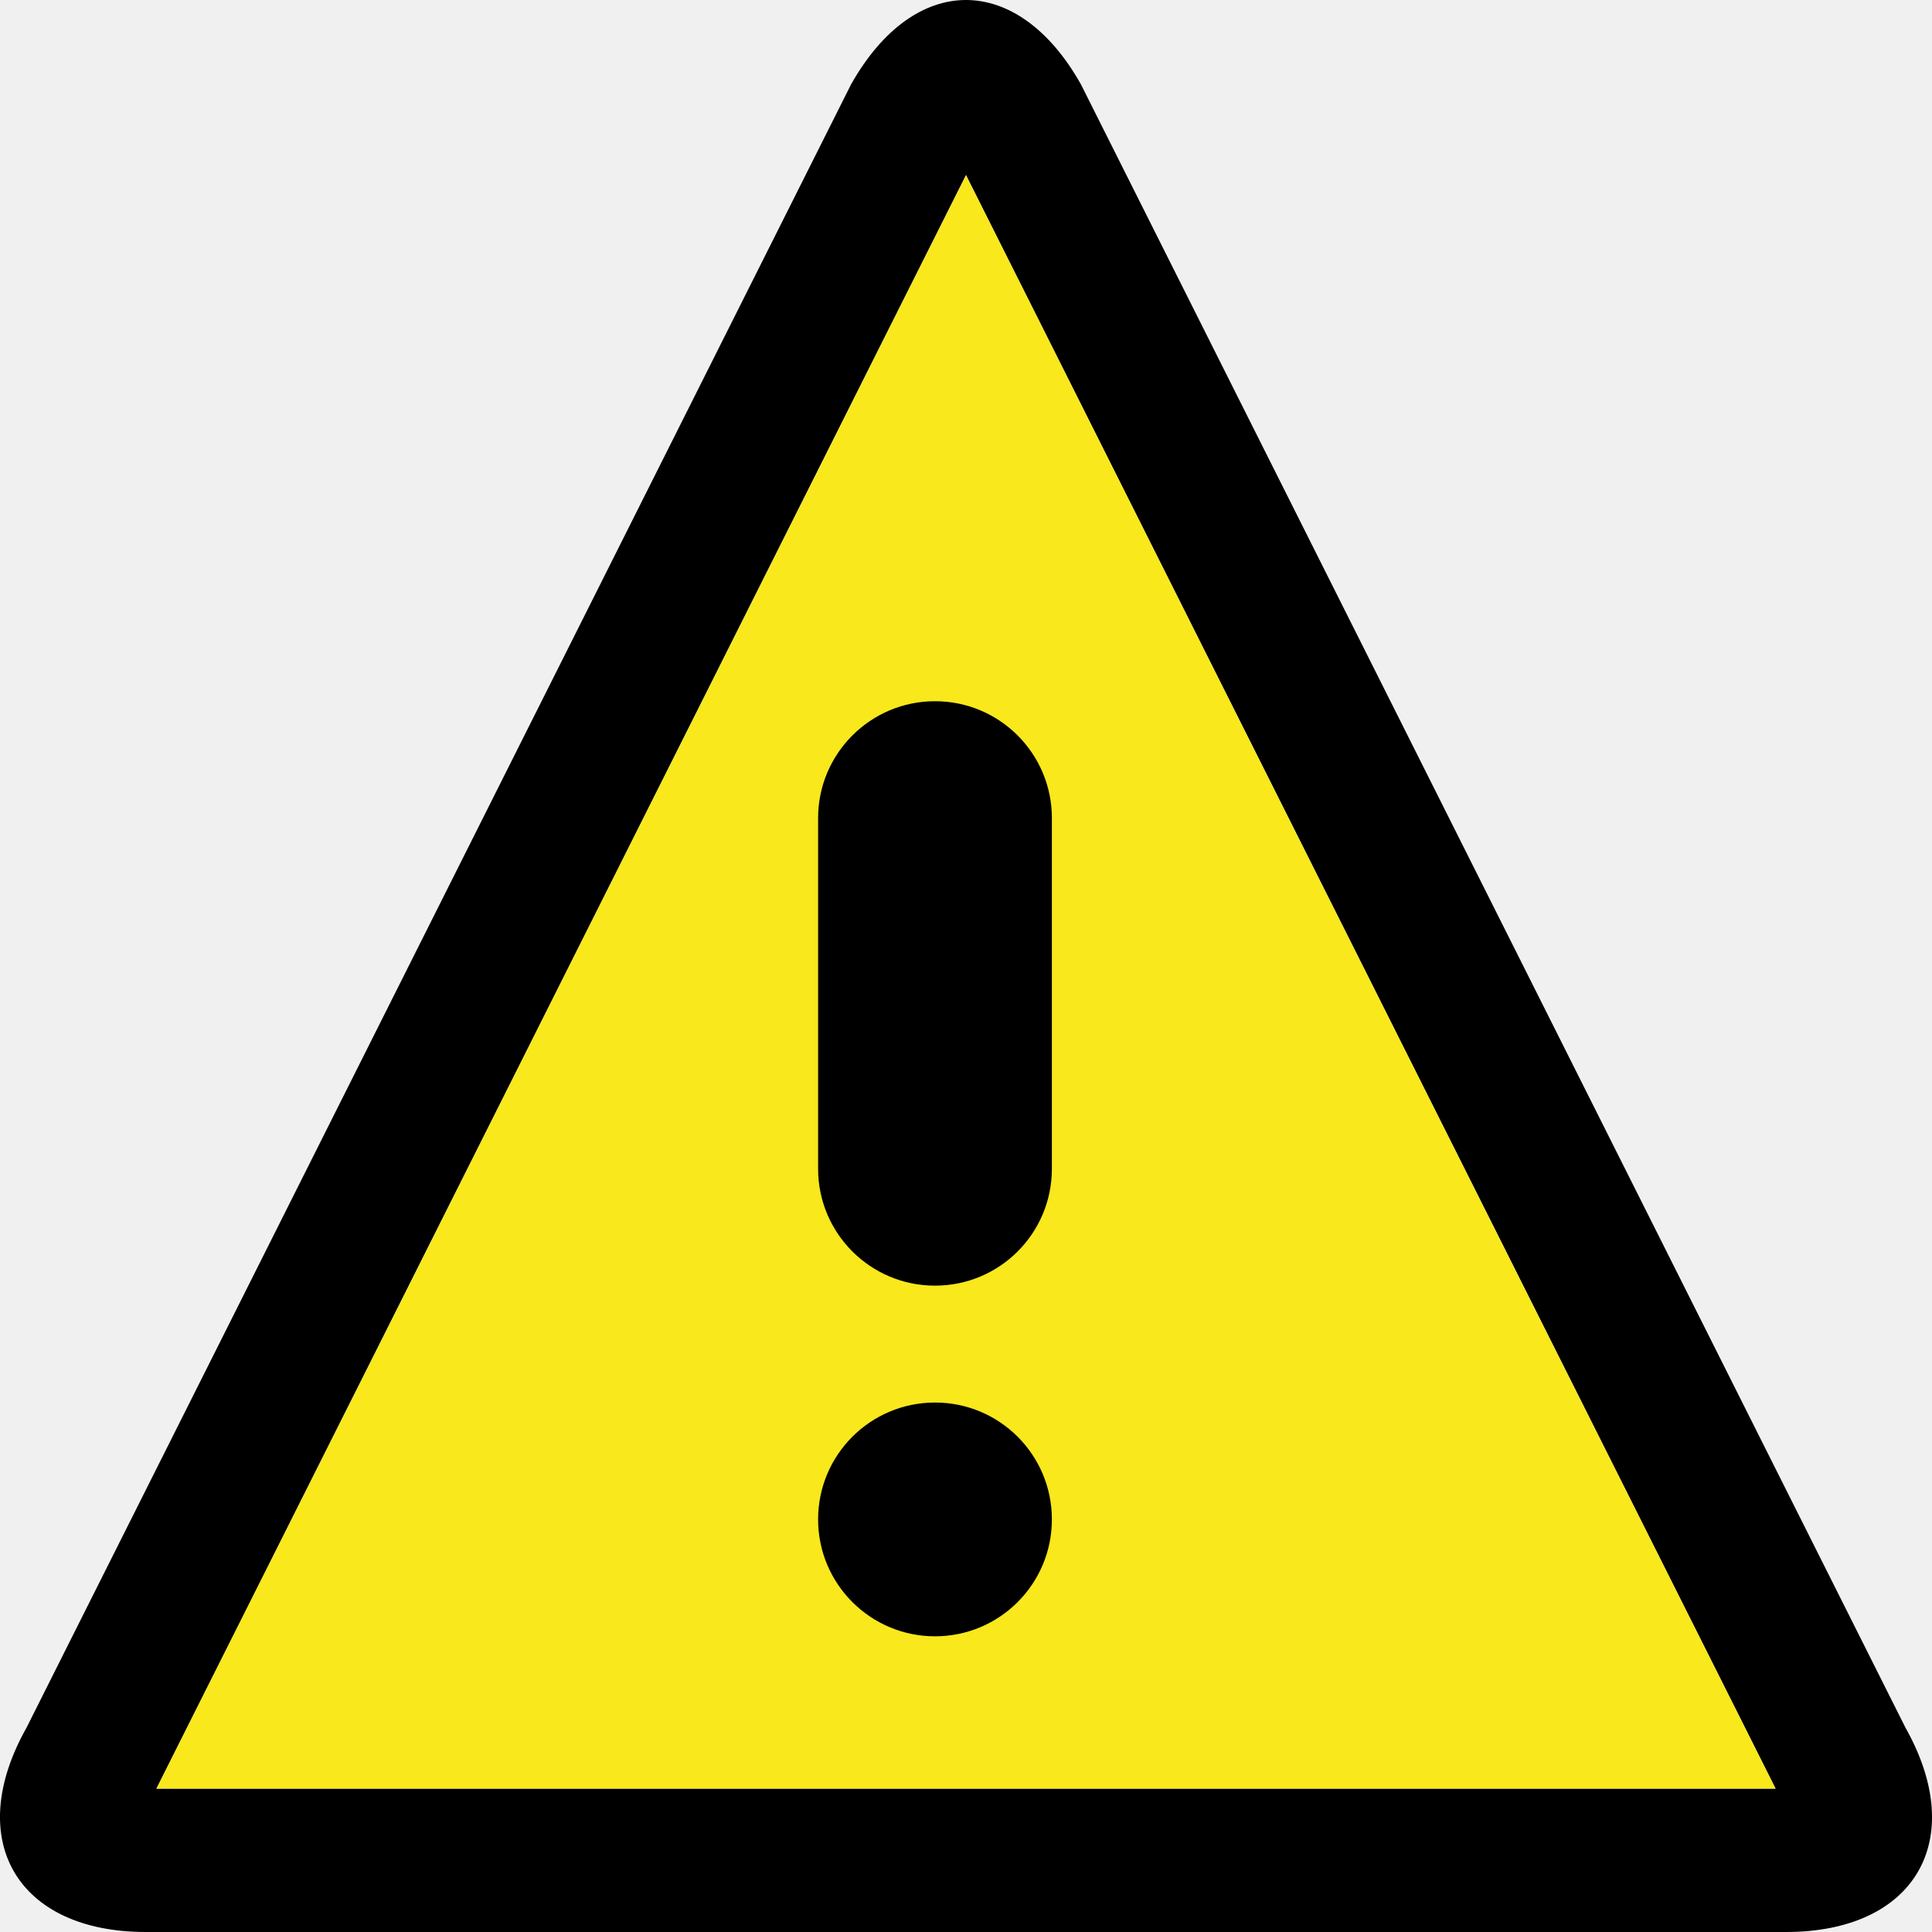
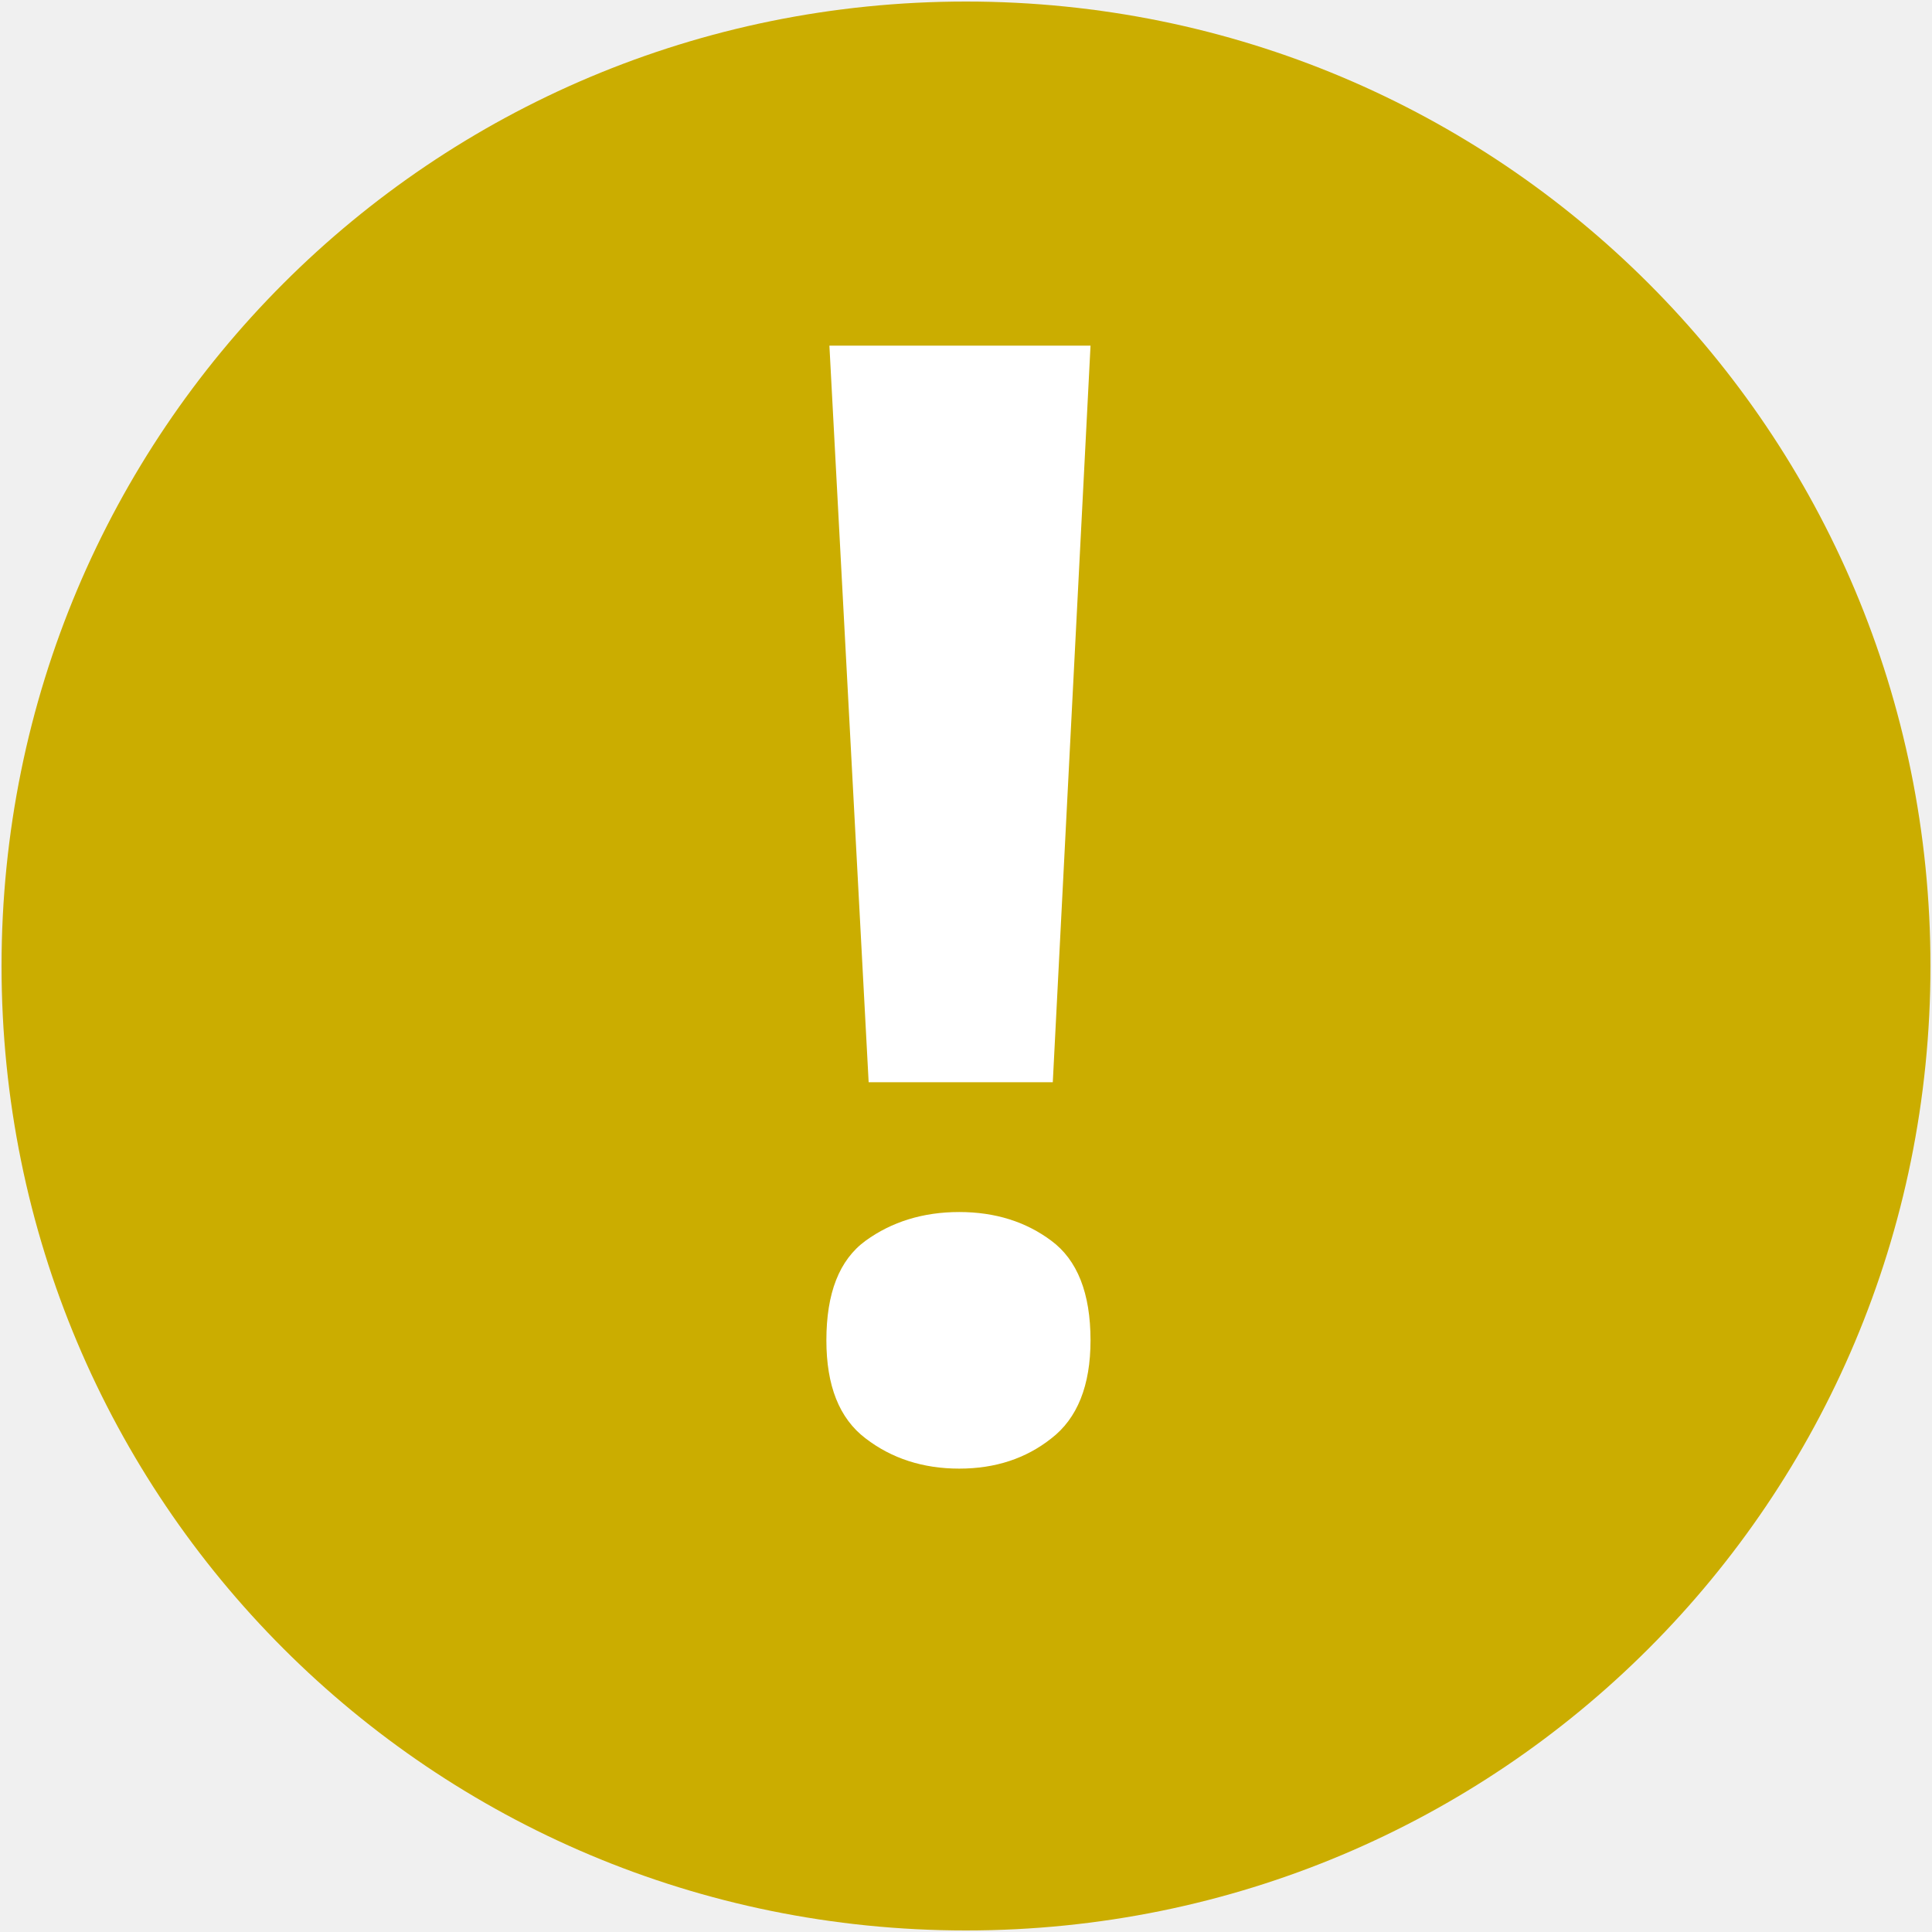
<svg xmlns="http://www.w3.org/2000/svg" width="20px" height="20px" viewBox="0 0 20 20" version="1.1">
  <g id="Page-1" stroke="none" stroke-width="1" fill="none" fill-rule="evenodd">
    <g id="in-progress">
+       <path d="M10,0.016 C15.531,0.016 19.984,4.469 19.984,10 C19.984,15.531 15.531,19.984 10,19.984 C4.469,19.984 0.016,15.531 0.016,10 C0.016,4.469 4.469,0.016 10,0.016 L10,0.016 Z" id="Shape" fill="#CBAD00" fill-rule="nonzero" />
      <rect id="backgroundrect" x="0" y="0" width="20" height="20" />
-       <g id="Layer-1" fill-rule="nonzero">
-         <g id="Page-1">
-           <g id="warning">
-             <path d="M10,1.812 L18.381,18.516 L1.619,18.516 L10,1.812 L10,1.812 Z M10,0 C9.569,0 9.139,0.291 8.811,0.872 L0.274,17.886 C-0.38,19.048 0.177,20 1.51,20 L18.489,20 C19.823,20 20.38,19.049 19.726,17.886 L19.726,17.886 L11.189,0.872 C10.862,0.291 10.43,0 9.999,0 L9.999,0 L10,0 Z" id="Shape" fill="#000000" />
-             <polygon id="Triangle" fill="#F8E81C" points="10 1.815 18.38 18.515 1.62 18.515" />
-             <path d="M10.889,15.729 C10.889,16.397 10.348,16.939 9.679,16.939 C9.011,16.939 8.469,16.397 8.469,15.729 C8.469,15.06 9.011,14.519 9.679,14.519 C10.348,14.519 10.889,15.06 10.889,15.729 L10.889,15.729 Z" id="Shape" fill="#000000" />
-             <path d="M9.679,13.309 C9.011,13.309 8.469,12.768 8.469,12.099 L8.469,8.469 C8.469,7.801 9.011,7.259 9.679,7.259 C10.348,7.259 10.889,7.801 10.889,8.469 L10.889,12.099 C10.889,12.768 10.348,13.309 9.679,13.309 L9.679,13.309 Z" id="Shape" fill="#000000" />
-           </g>
-         </g>
-       </g>
+       <text id="!" font-family="PTSans-Bold, PT Sans" font-size="16" font-weight="bold" fill="#FFFFFF">
+         <tspan x="7.648" y="15">!</tspan>
+       </text>
    </g>
  </g>
</svg>
